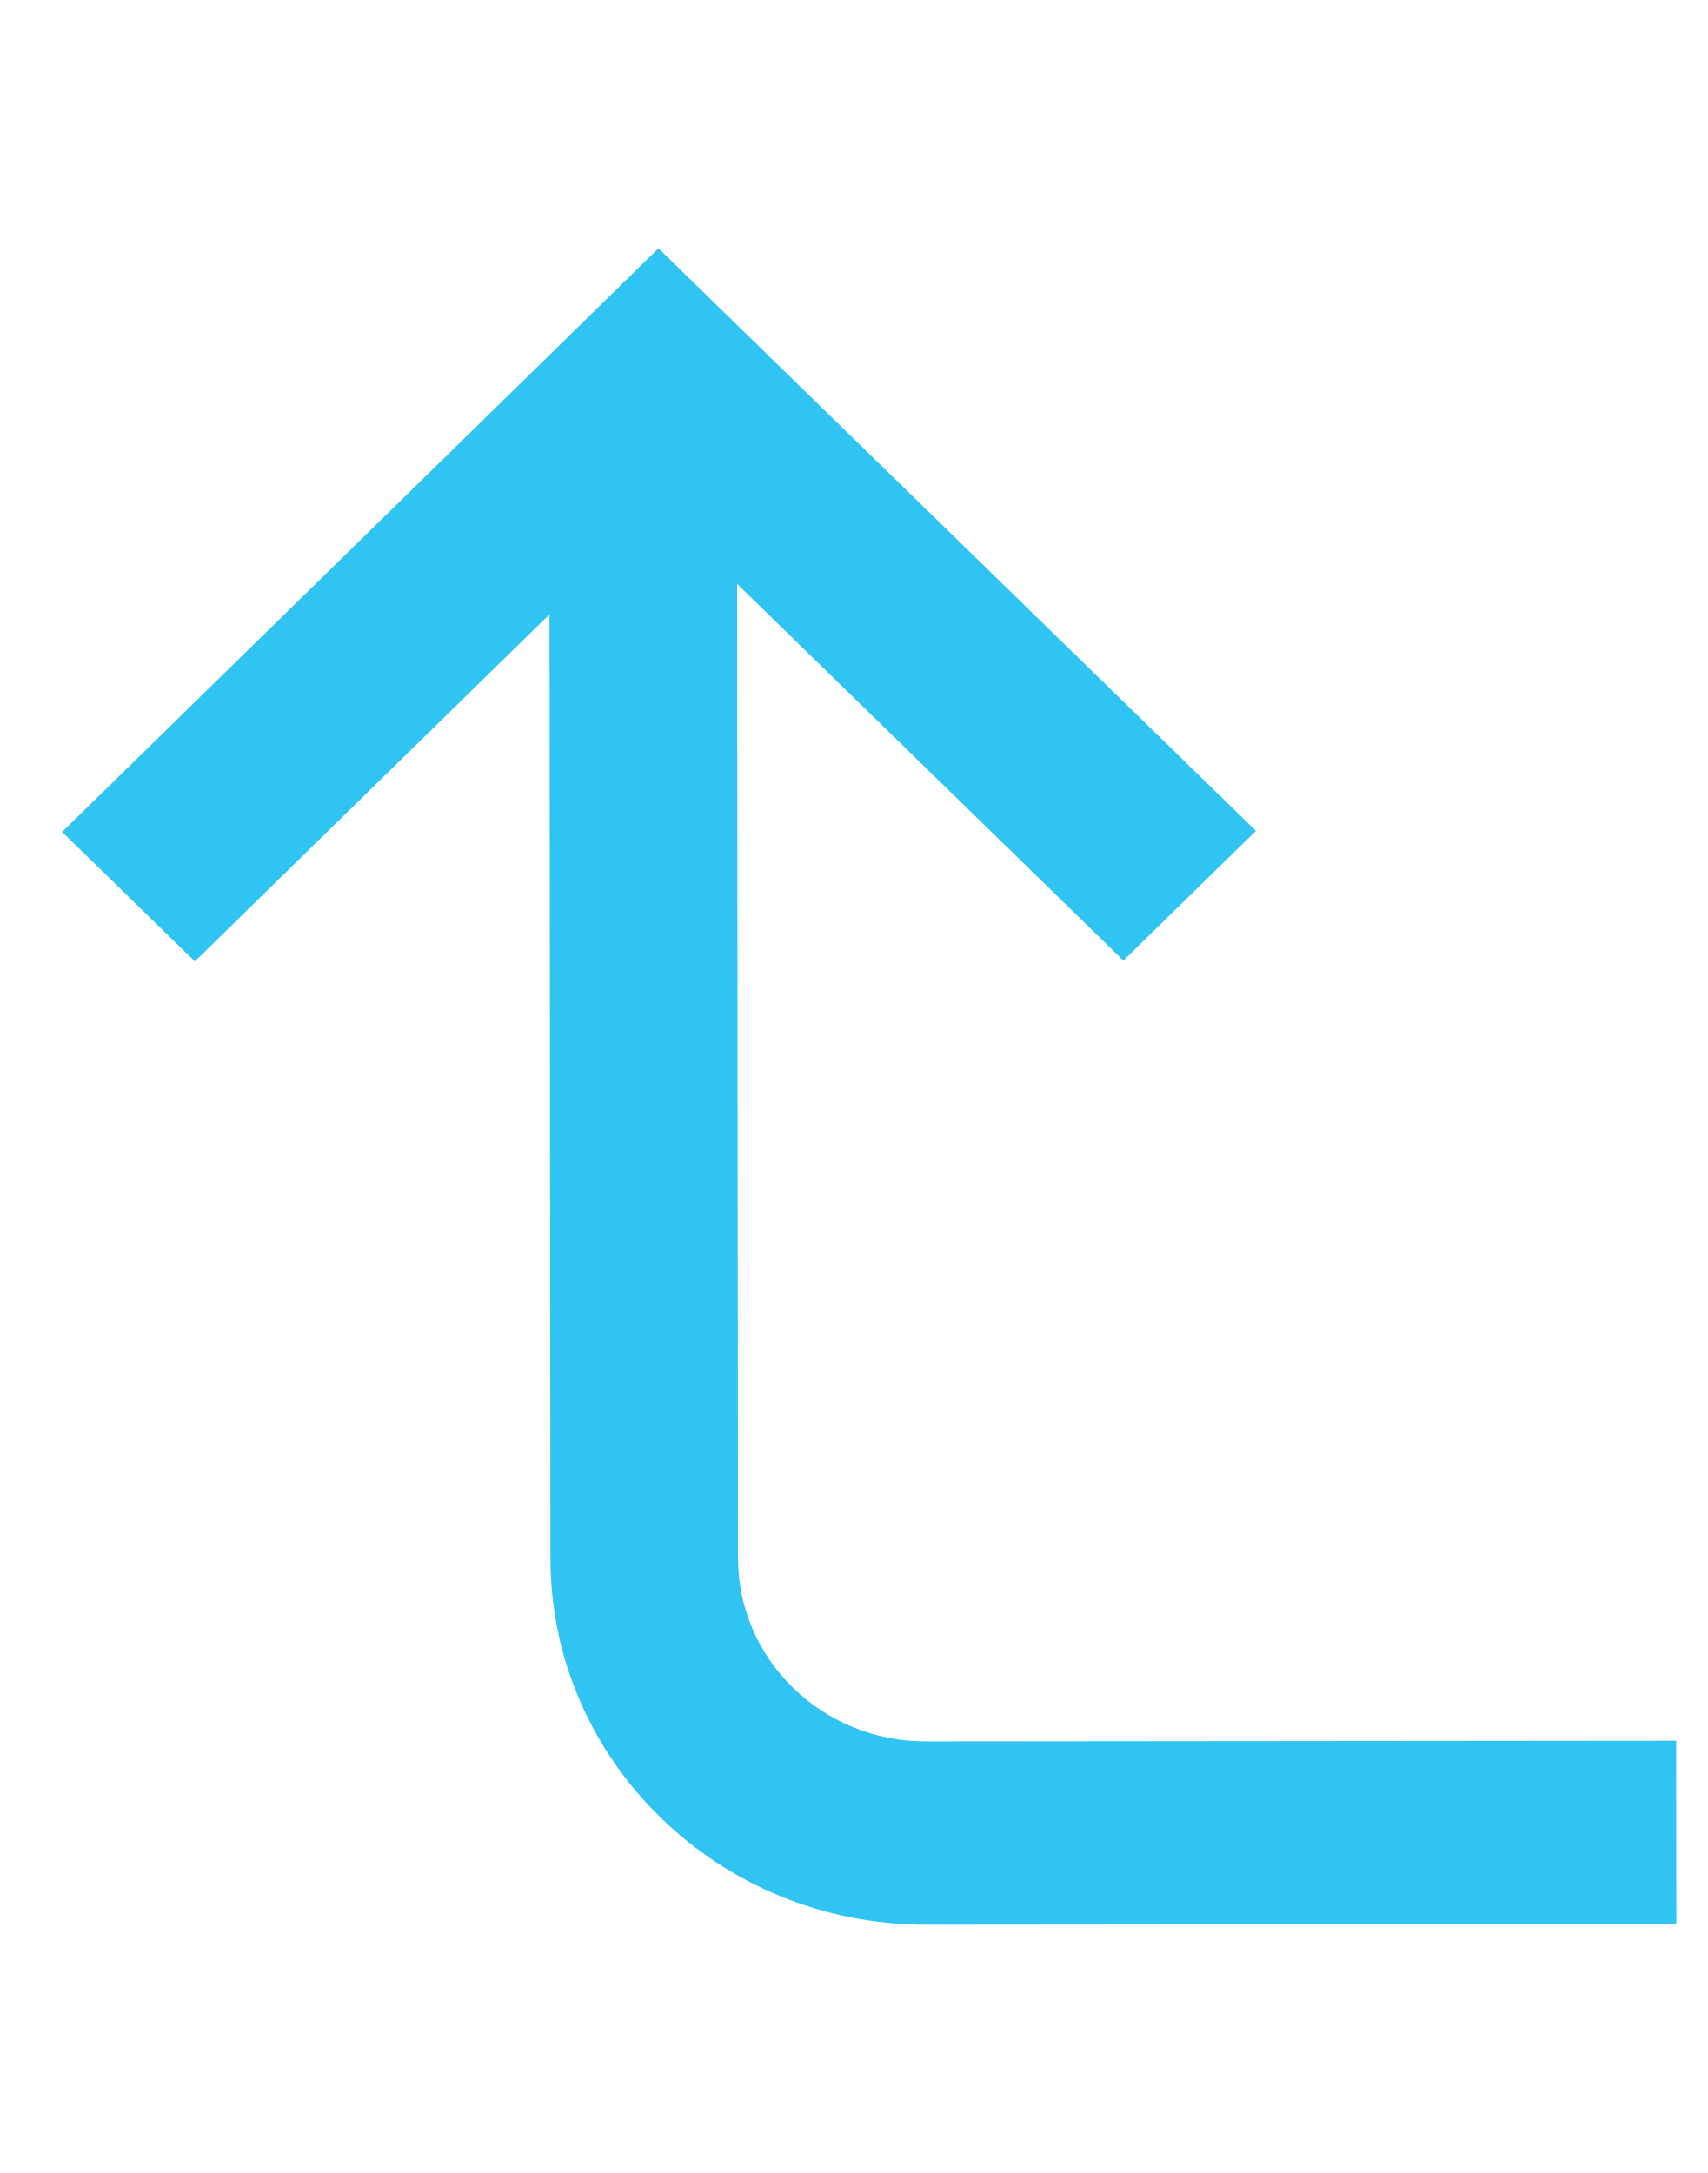
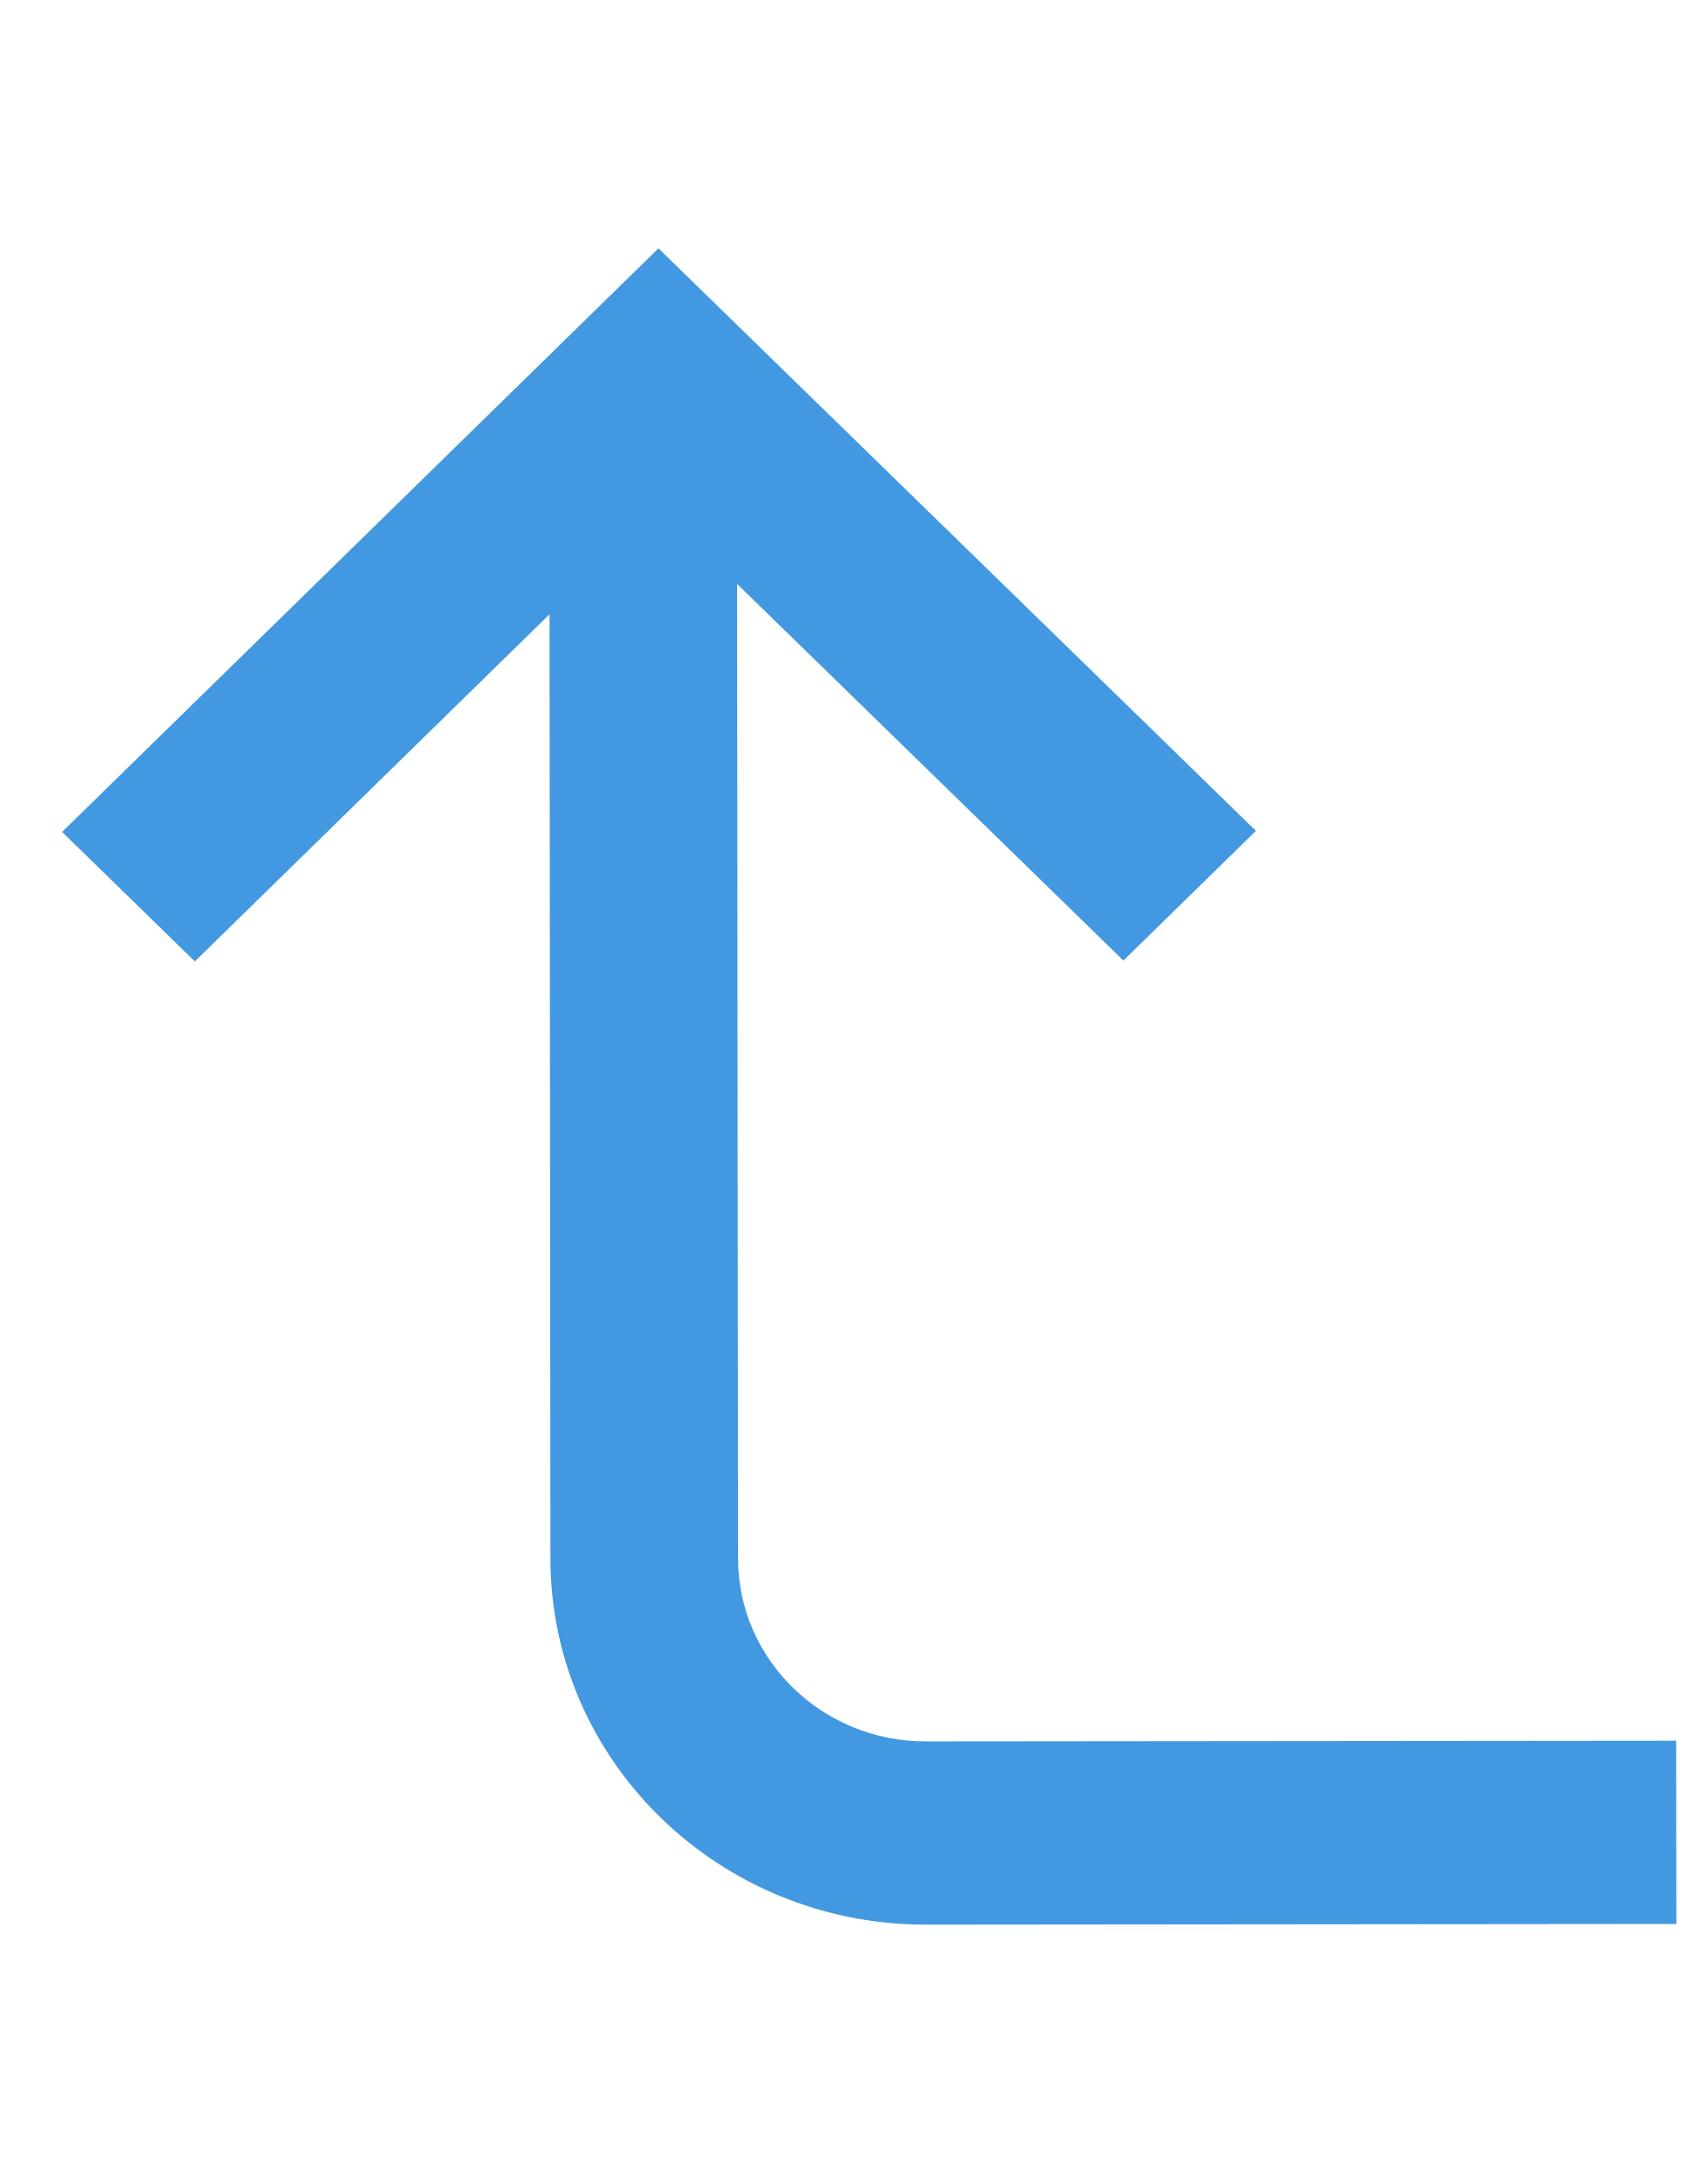
<svg xmlns="http://www.w3.org/2000/svg" width="55" height="70" viewBox="0 0 55 70" fill="none">
-   <path d="M36.188 30.943L40.457 26.765L21.211 8L2 26.8L6.277 30.97L17.702 19.789L17.731 50.205C17.737 56.725 23.153 62.006 29.828 62L54 61.978L53.994 56.075L29.822 56.097C26.485 56.1 23.777 53.46 23.774 50.2L23.744 18.81L36.188 30.943Z" fill="#30C4F3" />
+   <path d="M36.188 30.943L40.457 26.765L21.211 8L2 26.8L6.277 30.97L17.702 19.789L17.731 50.205C17.737 56.725 23.153 62.006 29.828 62L54 61.978L53.994 56.075L29.822 56.097C26.485 56.1 23.777 53.46 23.774 50.2L23.744 18.81L36.188 30.943Z" fill="#4299e1" />
</svg>
